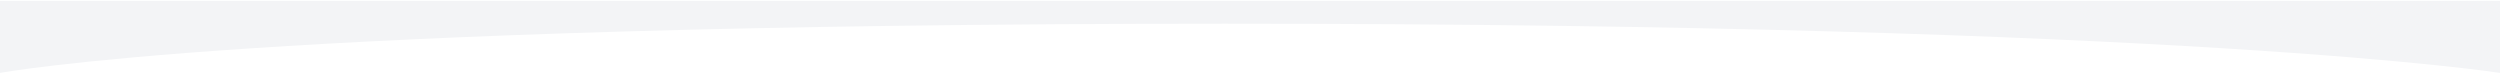
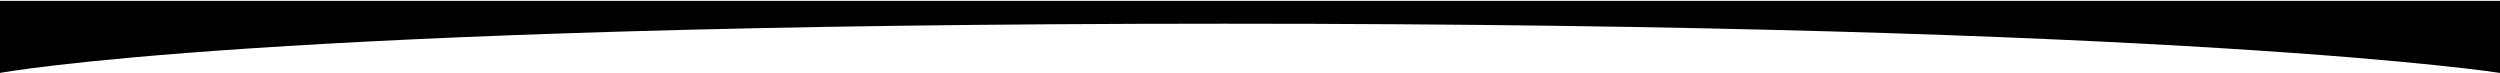
<svg xmlns="http://www.w3.org/2000/svg" viewBox="0 0 1440 42" fill="none">
-   <path d="M1440 42C1440 42 1260 13.649 705.498 13.649C150.998 13.649 0 42 0 42L3.62803e-06 0.5L1440 0.5L1440 42Z" fill="#F3F4F6" />
+   <path d="M1440 42C1440 42 1260 13.649 705.498 13.649C150.998 13.649 0 42 0 42L3.62803e-06 0.5L1440 0.5L1440 42Z" fill="currentColor" />
</svg>
